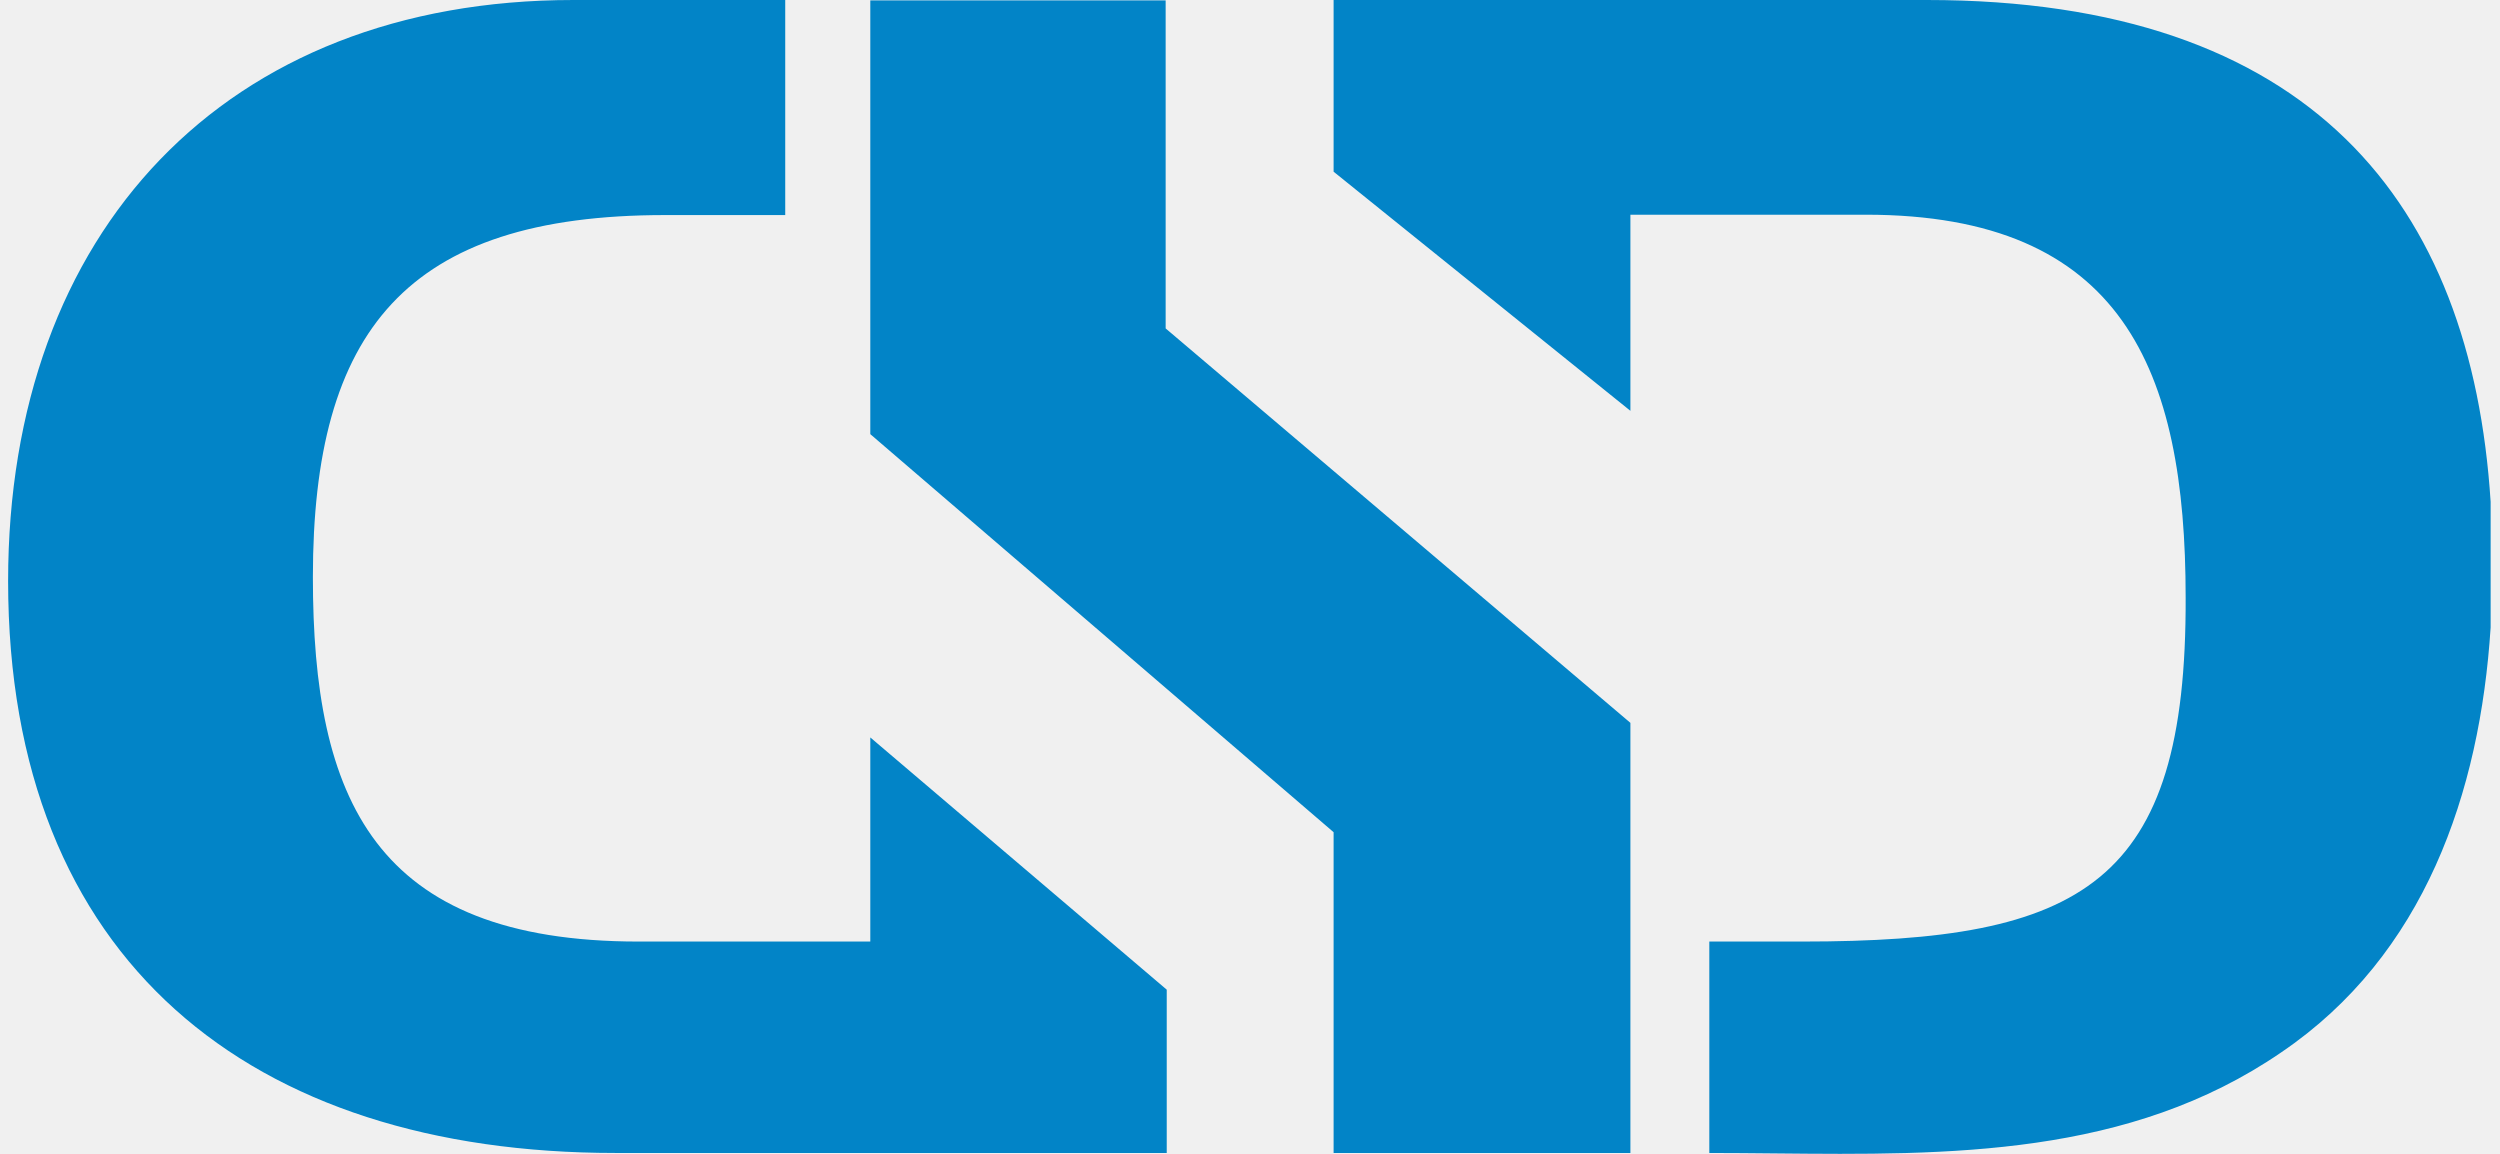
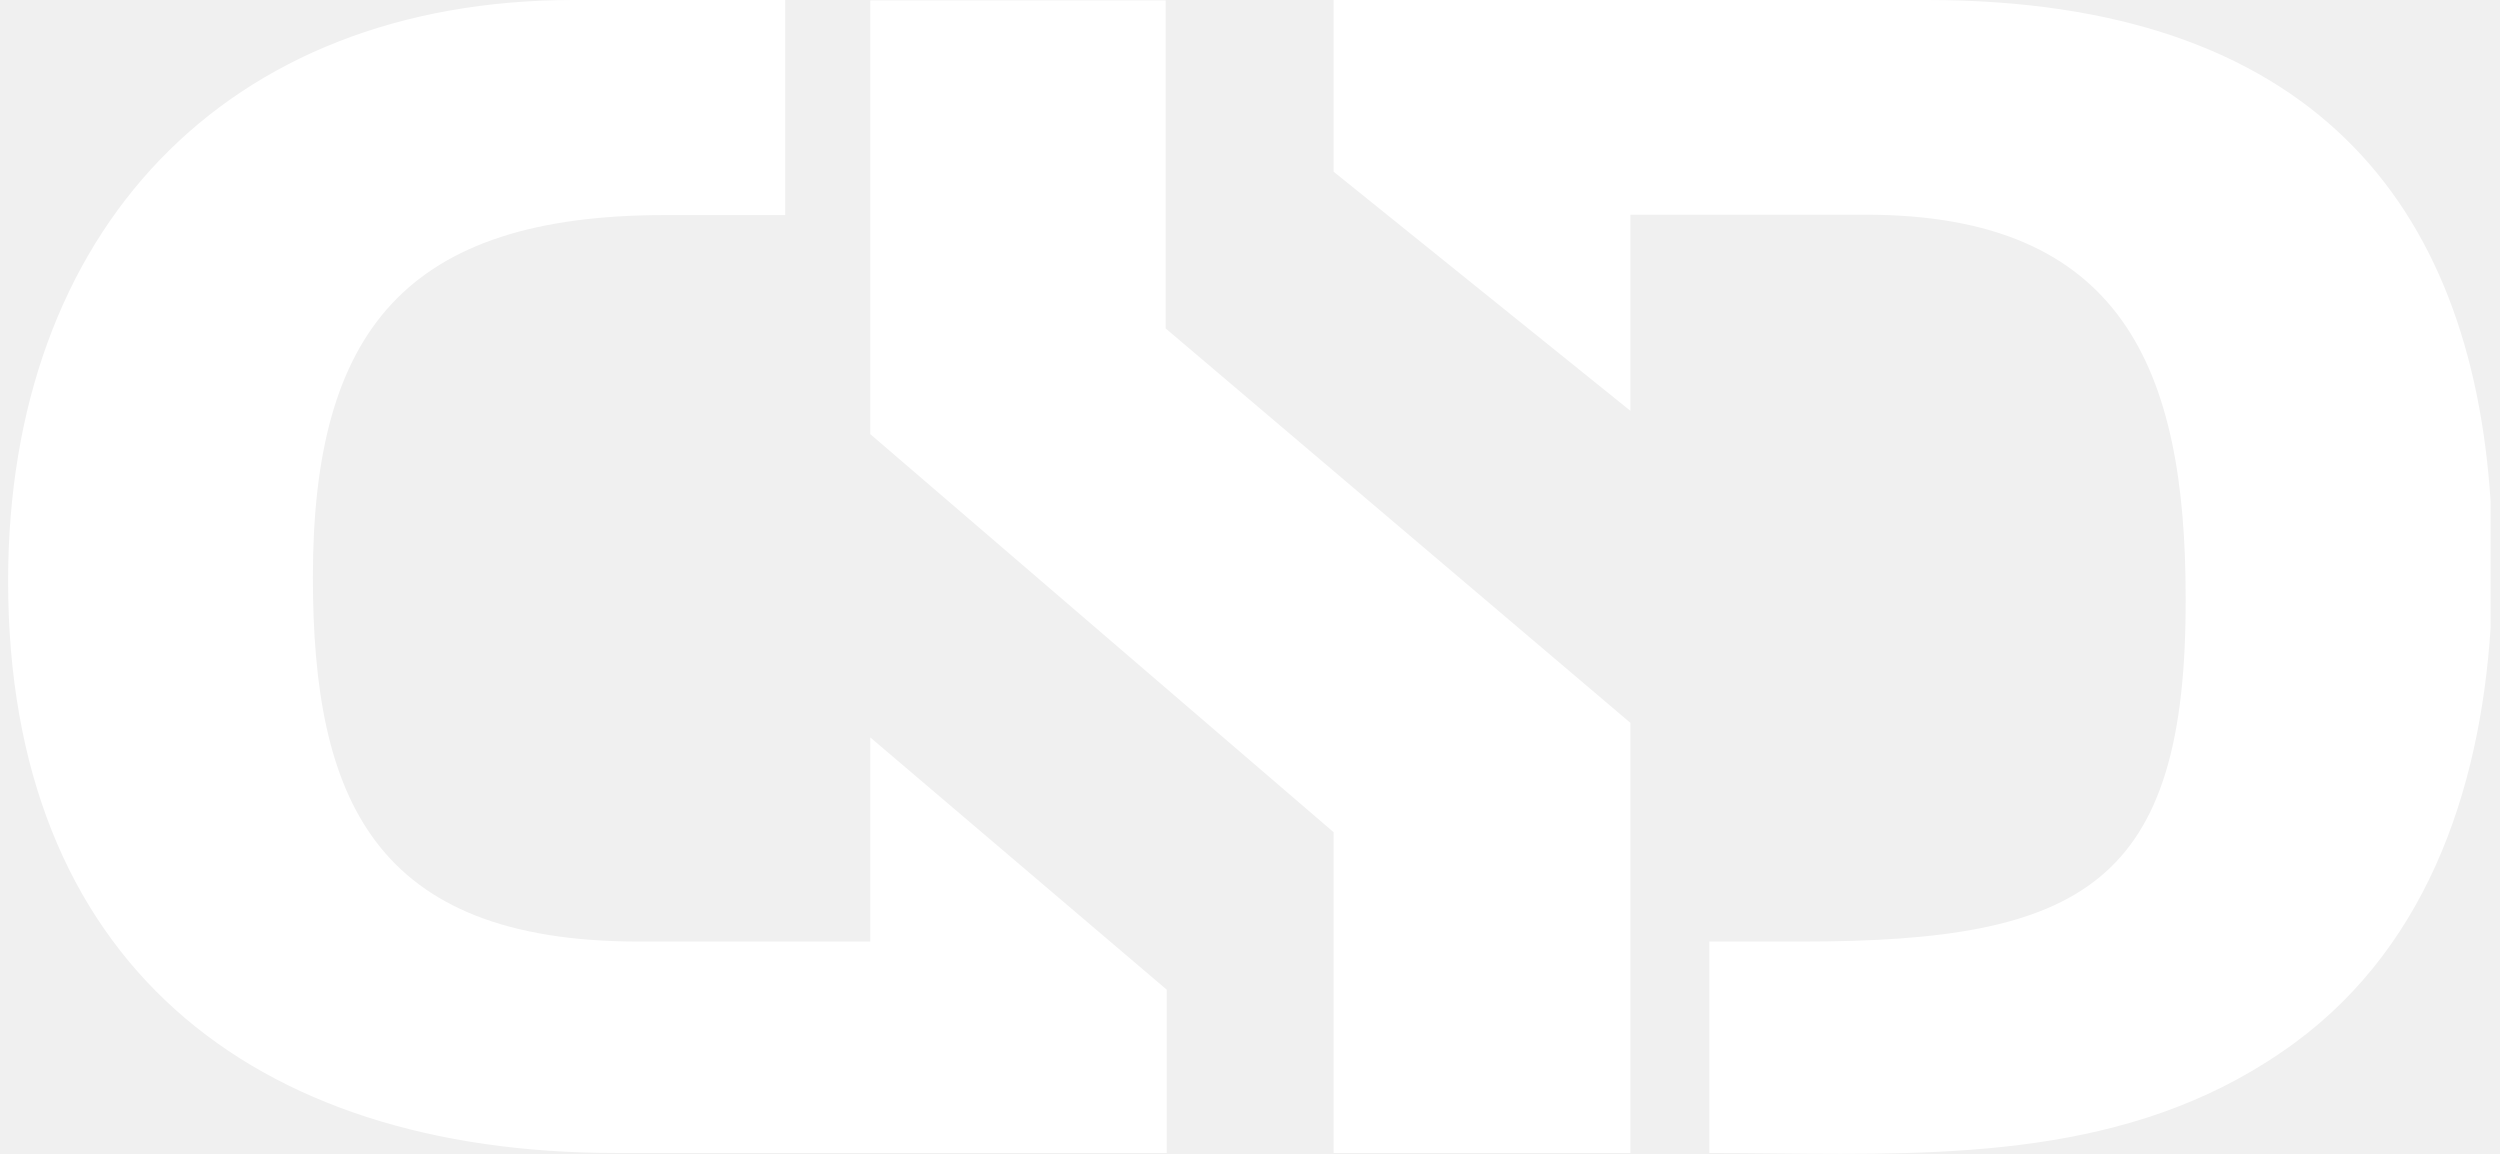
<svg xmlns="http://www.w3.org/2000/svg" width="143" height="66" viewBox="0 0 143 66" fill="none">
-   <path fill-rule="evenodd" clip-rule="evenodd" d="M35.205 65.95C14.356 65.95 0.464 54.962 0.464 33.236C0.464 13.24 12.886 6.10352e-05 32.803 6.10352e-05H44.915V12.302H38.042C23.218 12.302 17.897 18.932 17.897 33.006C17.897 45.663 21.375 53.857 36.53 53.857H49.781V42.181L66.737 56.609V65.95H35.205ZM93.259 41.347V65.95H76.282V47.602L49.781 24.833V0.021H66.675V18.786L93.259 41.347ZM93.259 12.281V23.499L76.282 9.821V6.10352e-05H110.216C132.179 6.10352e-05 141.369 11.604 142.464 28.702V35.894C141.856 45.339 138.684 54.641 130.485 60.196C121.772 66.175 111.443 66.073 101.512 65.975C100.258 65.963 99.01 65.95 97.773 65.95V53.857H103.073C119.139 53.857 125.081 50.604 125.019 34.174C125.019 21.142 121.417 12.281 106.717 12.281H93.259Z" fill="#0284C7" />
+   <path fill-rule="evenodd" clip-rule="evenodd" d="M35.205 65.95C14.356 65.95 0.464 54.962 0.464 33.236C0.464 13.24 12.886 6.10352e-05 32.803 6.10352e-05H44.915V12.302H38.042C23.218 12.302 17.897 18.932 17.897 33.006C17.897 45.663 21.375 53.857 36.53 53.857H49.781V42.181L66.737 56.609V65.95H35.205ZM93.259 41.347V65.95H76.282V47.602L49.781 24.833V0.021H66.675V18.786L93.259 41.347ZM93.259 12.281V23.499L76.282 9.821V6.10352e-05H110.216C132.179 6.10352e-05 141.369 11.604 142.464 28.702V35.894C141.856 45.339 138.684 54.641 130.485 60.196C121.772 66.175 111.443 66.073 101.512 65.975C100.258 65.963 99.01 65.95 97.773 65.95V53.857H103.073C119.139 53.857 125.081 50.604 125.019 34.174C125.019 21.142 121.417 12.281 106.717 12.281H93.259Z" fill="white" />
</svg>
